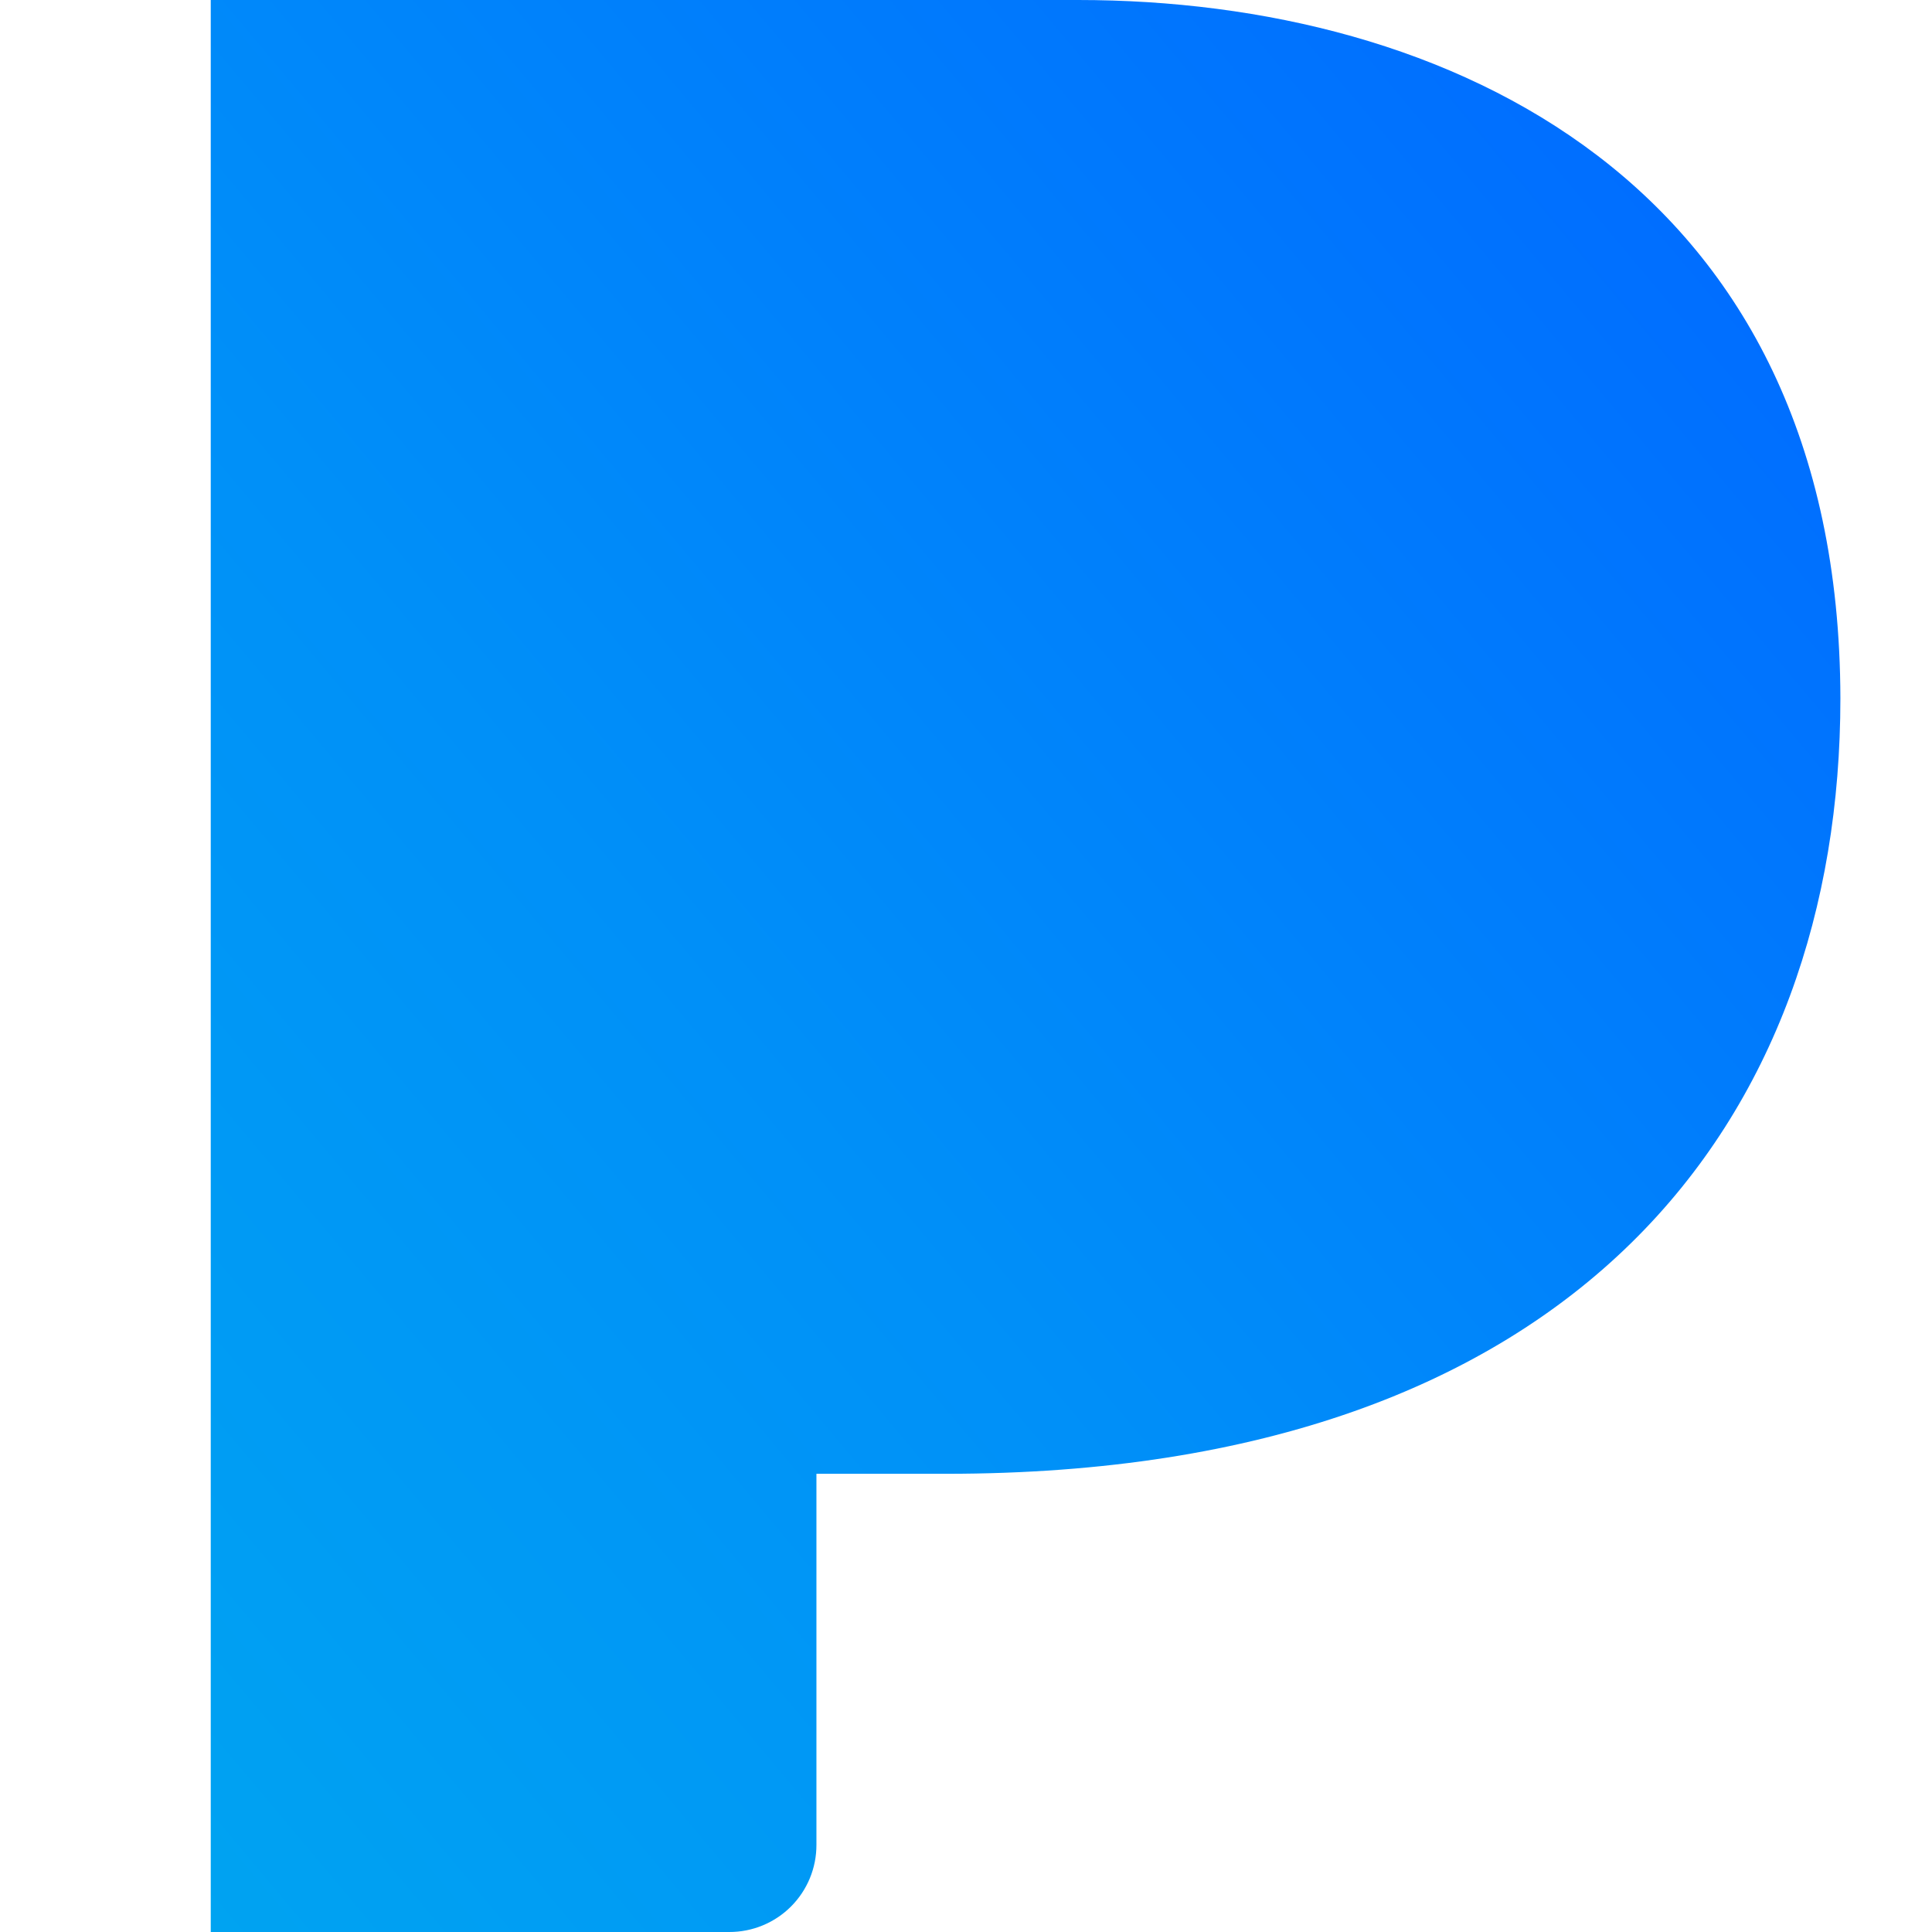
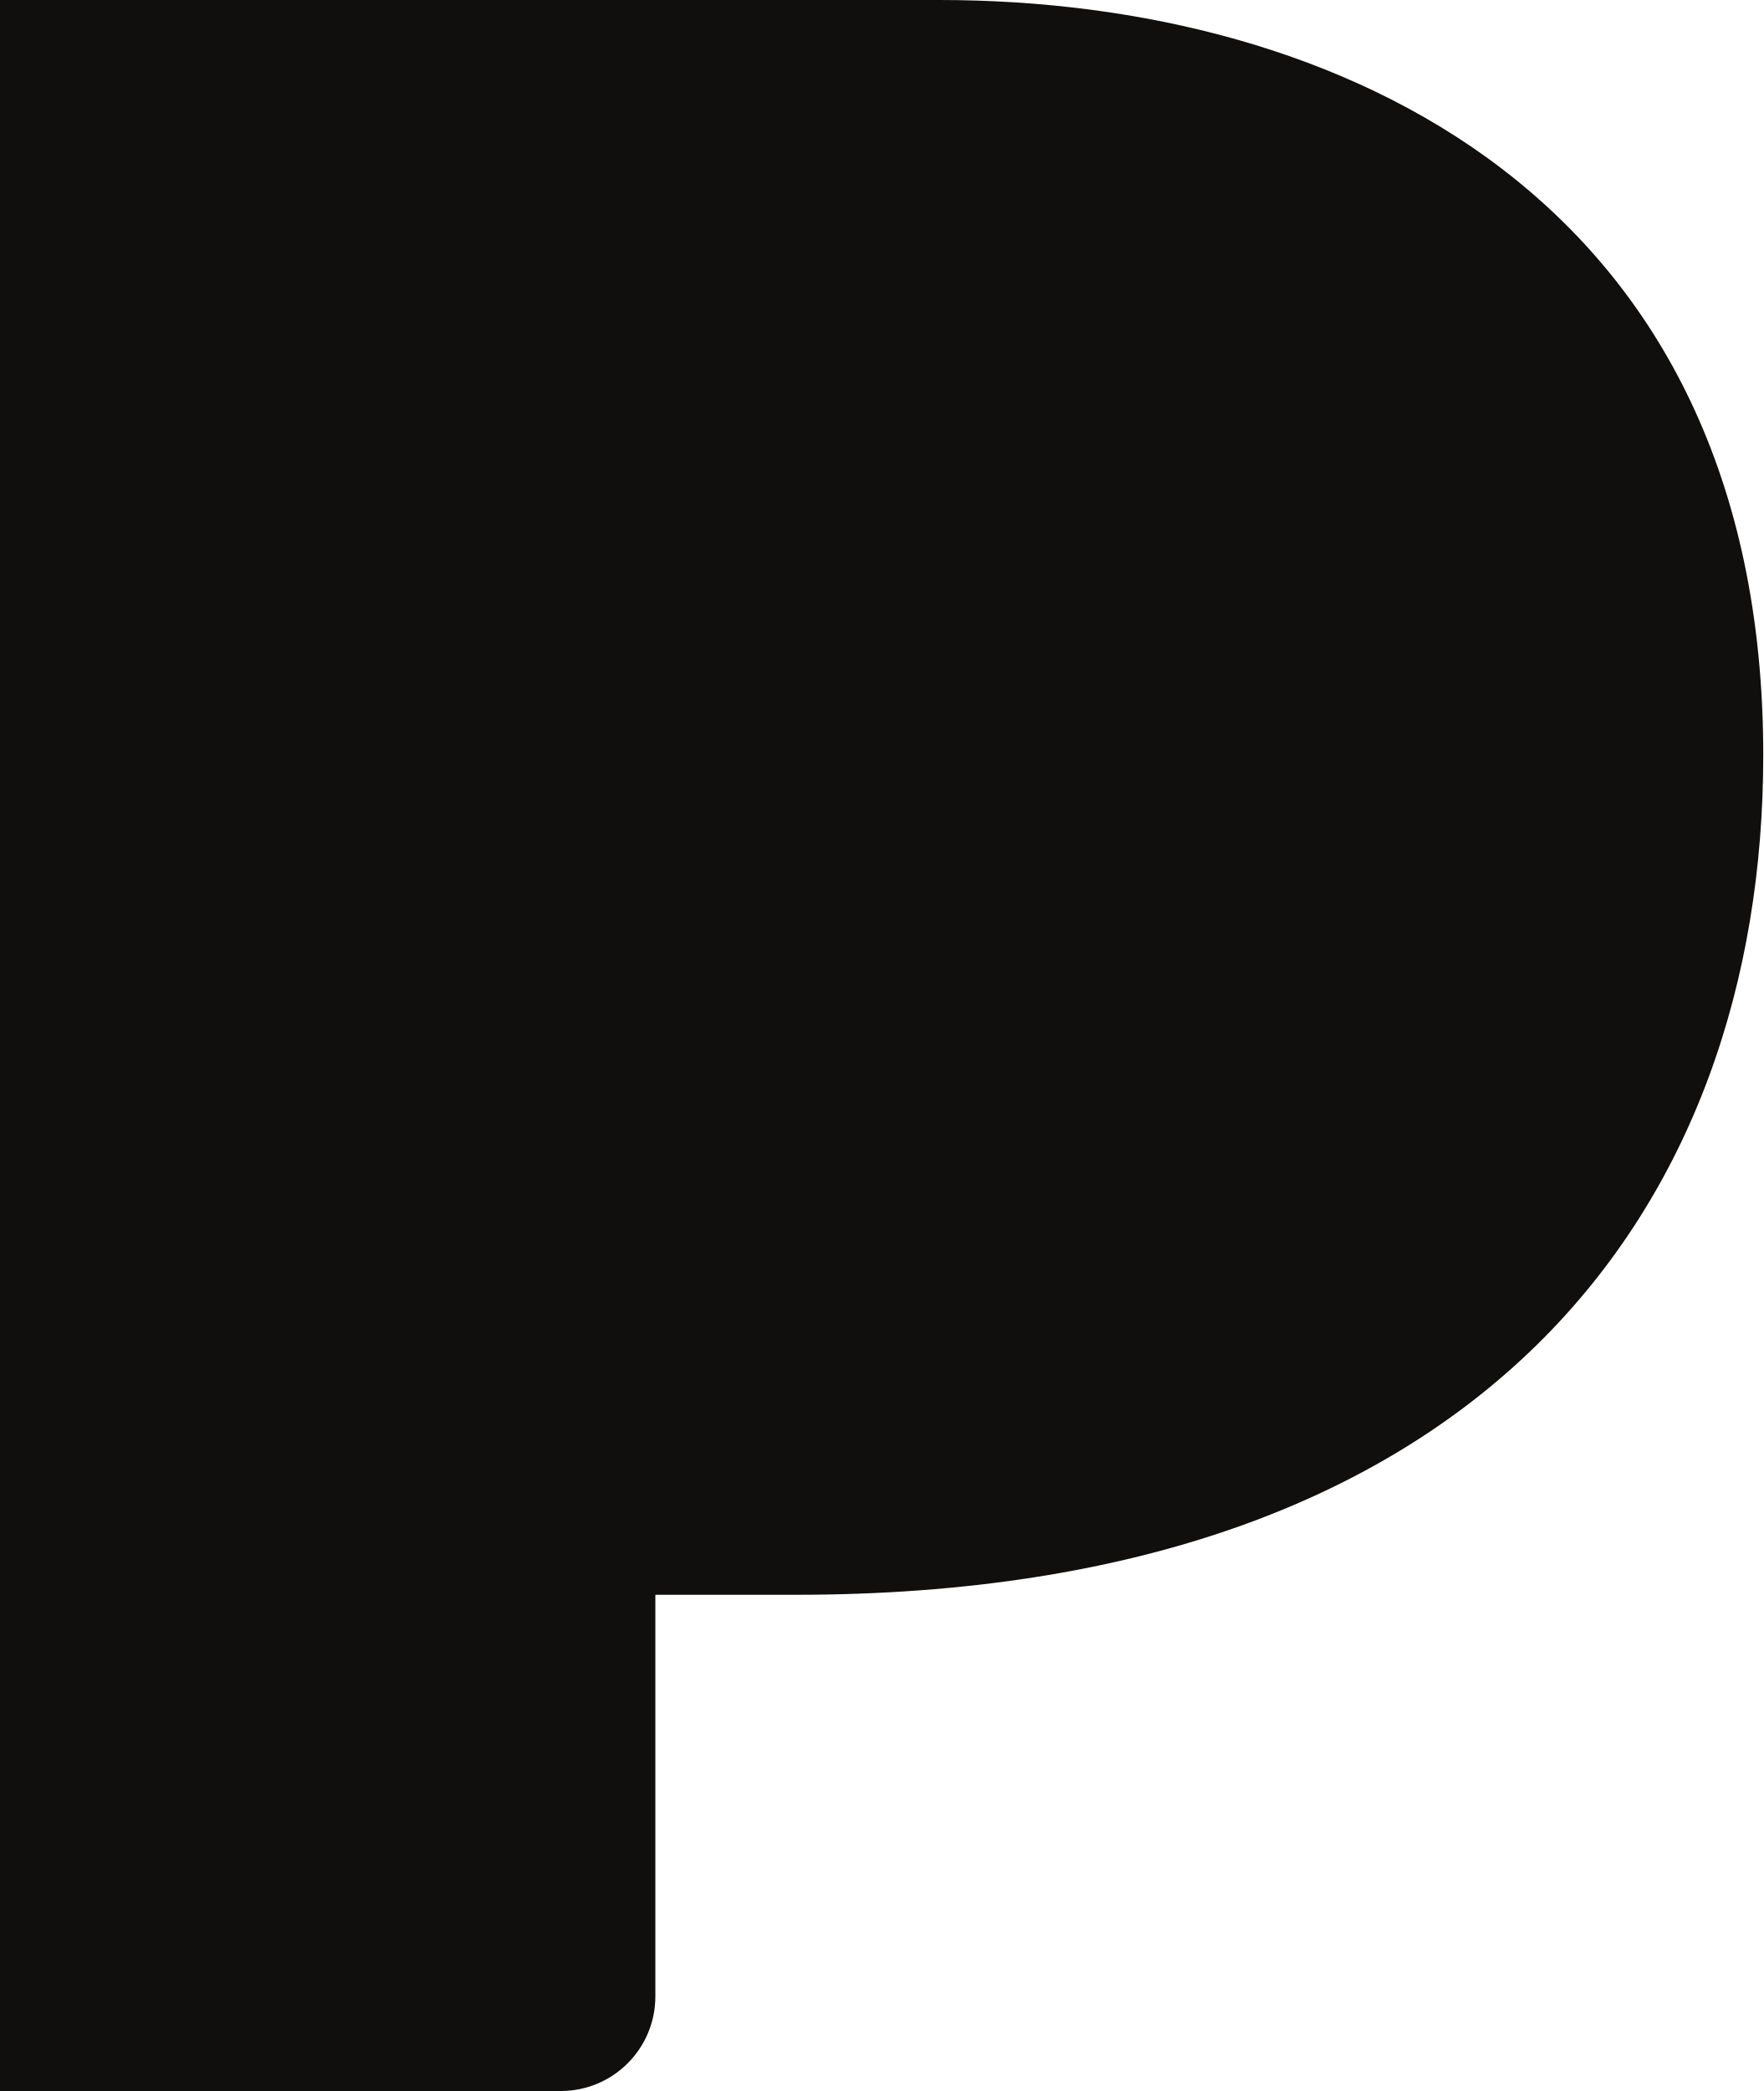
- <svg xmlns="http://www.w3.org/2000/svg" fill="none" viewBox="8 8 24 24">
-   <defs>
-     <linearGradient id="b" x1="6.256" x2="27.37" y1="26.801" y2="9.084" gradientUnits="userSpaceOnUse">
-       <stop stop-color="#00A3F1" />
-       <stop offset=".44" stop-color="#0090F8" />
-       <stop offset="1" stop-color="#006EFF" />
-     </linearGradient>
-   </defs>
-   <g>
-     <path fill="url(#b)" d="M21.391 8H10.618v24h6.441a1.08 1.08 0 0 0 1.083-1.083v-4.609h1.613c7.88 0 11.107-4.436 11.107-9.632C30.851 10.258 25.977 8 21.392 8Z" />
-   </g>
+ <svg xmlns="http://www.w3.org/2000/svg" fill="none" viewBox="8.819 6.333 16.303 19.334">
+   <path fill="#100F0D" transform="scale(.032)" d="M 547.004 197.906 L 275.586 197.906 L 275.586 802.094 L 437.633 802.094 C 452.723 802.094 464.953 789.863 464.953 774.773 L 464.953 658.715 L 505.527 658.715 C 703.91 658.715 785.07 546.906 785.07 416.137 C 785.07 254.727 662.43 197.906 547.004 197.906" />
</svg>
